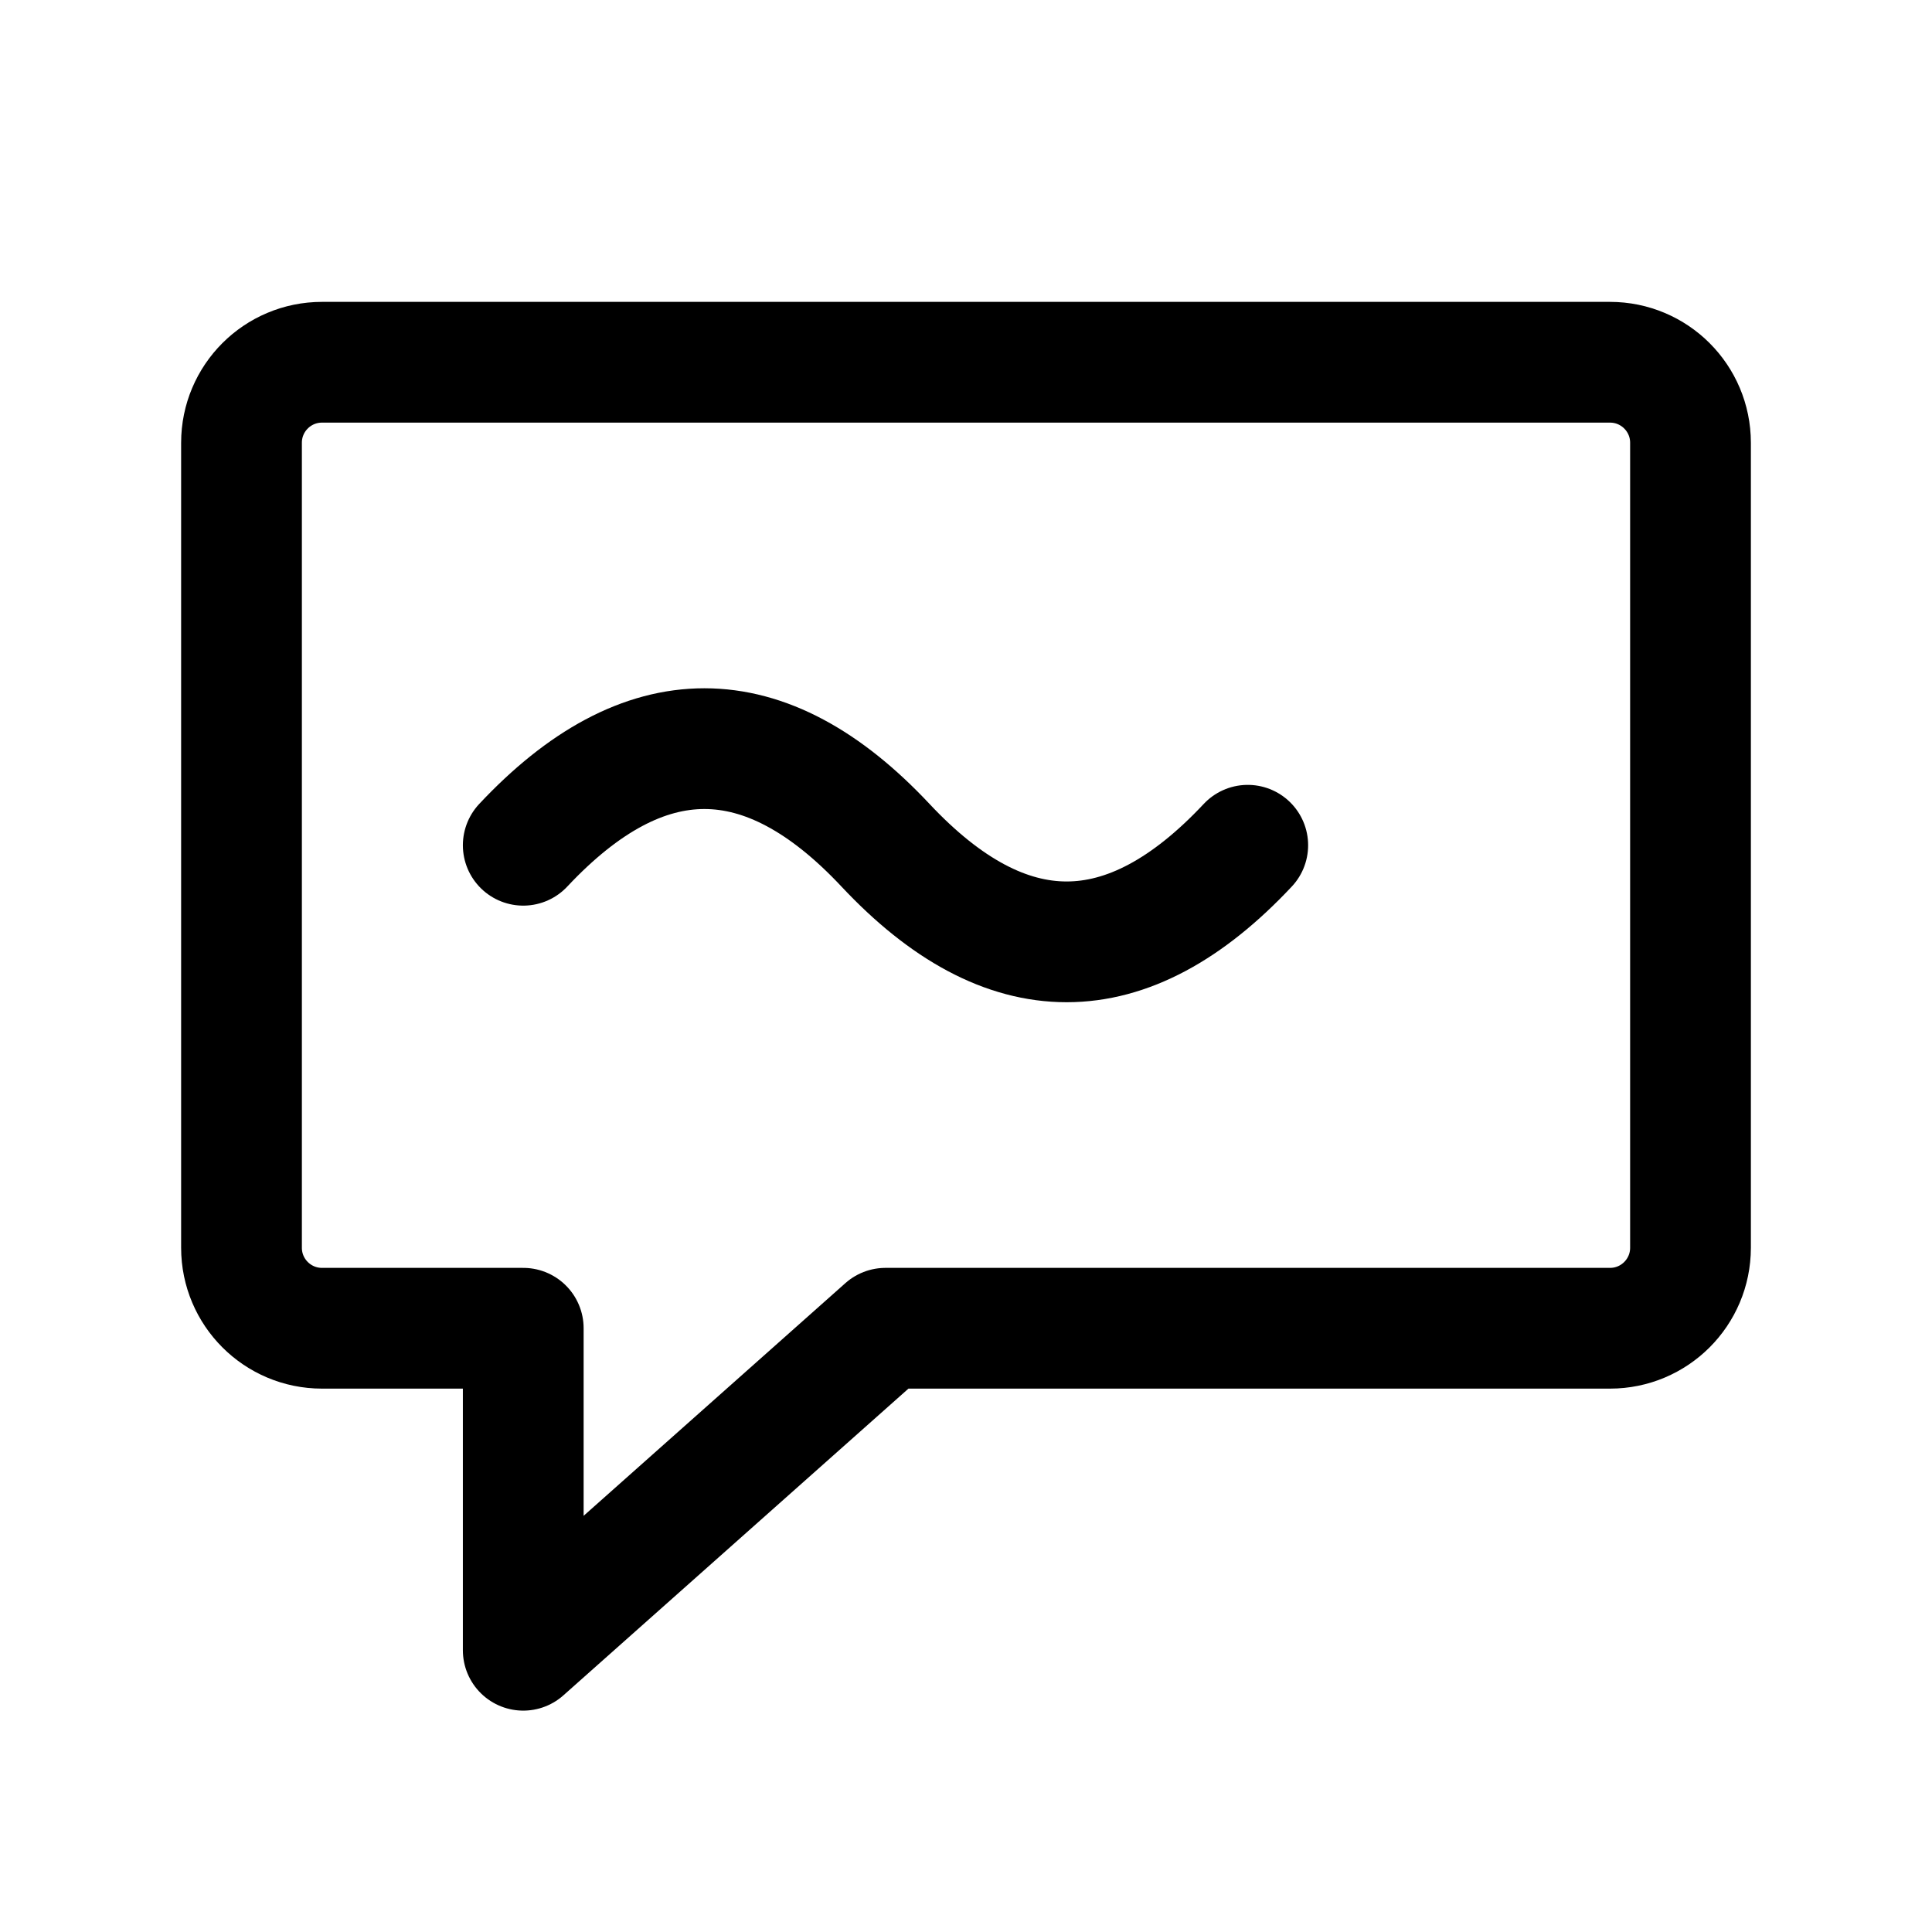
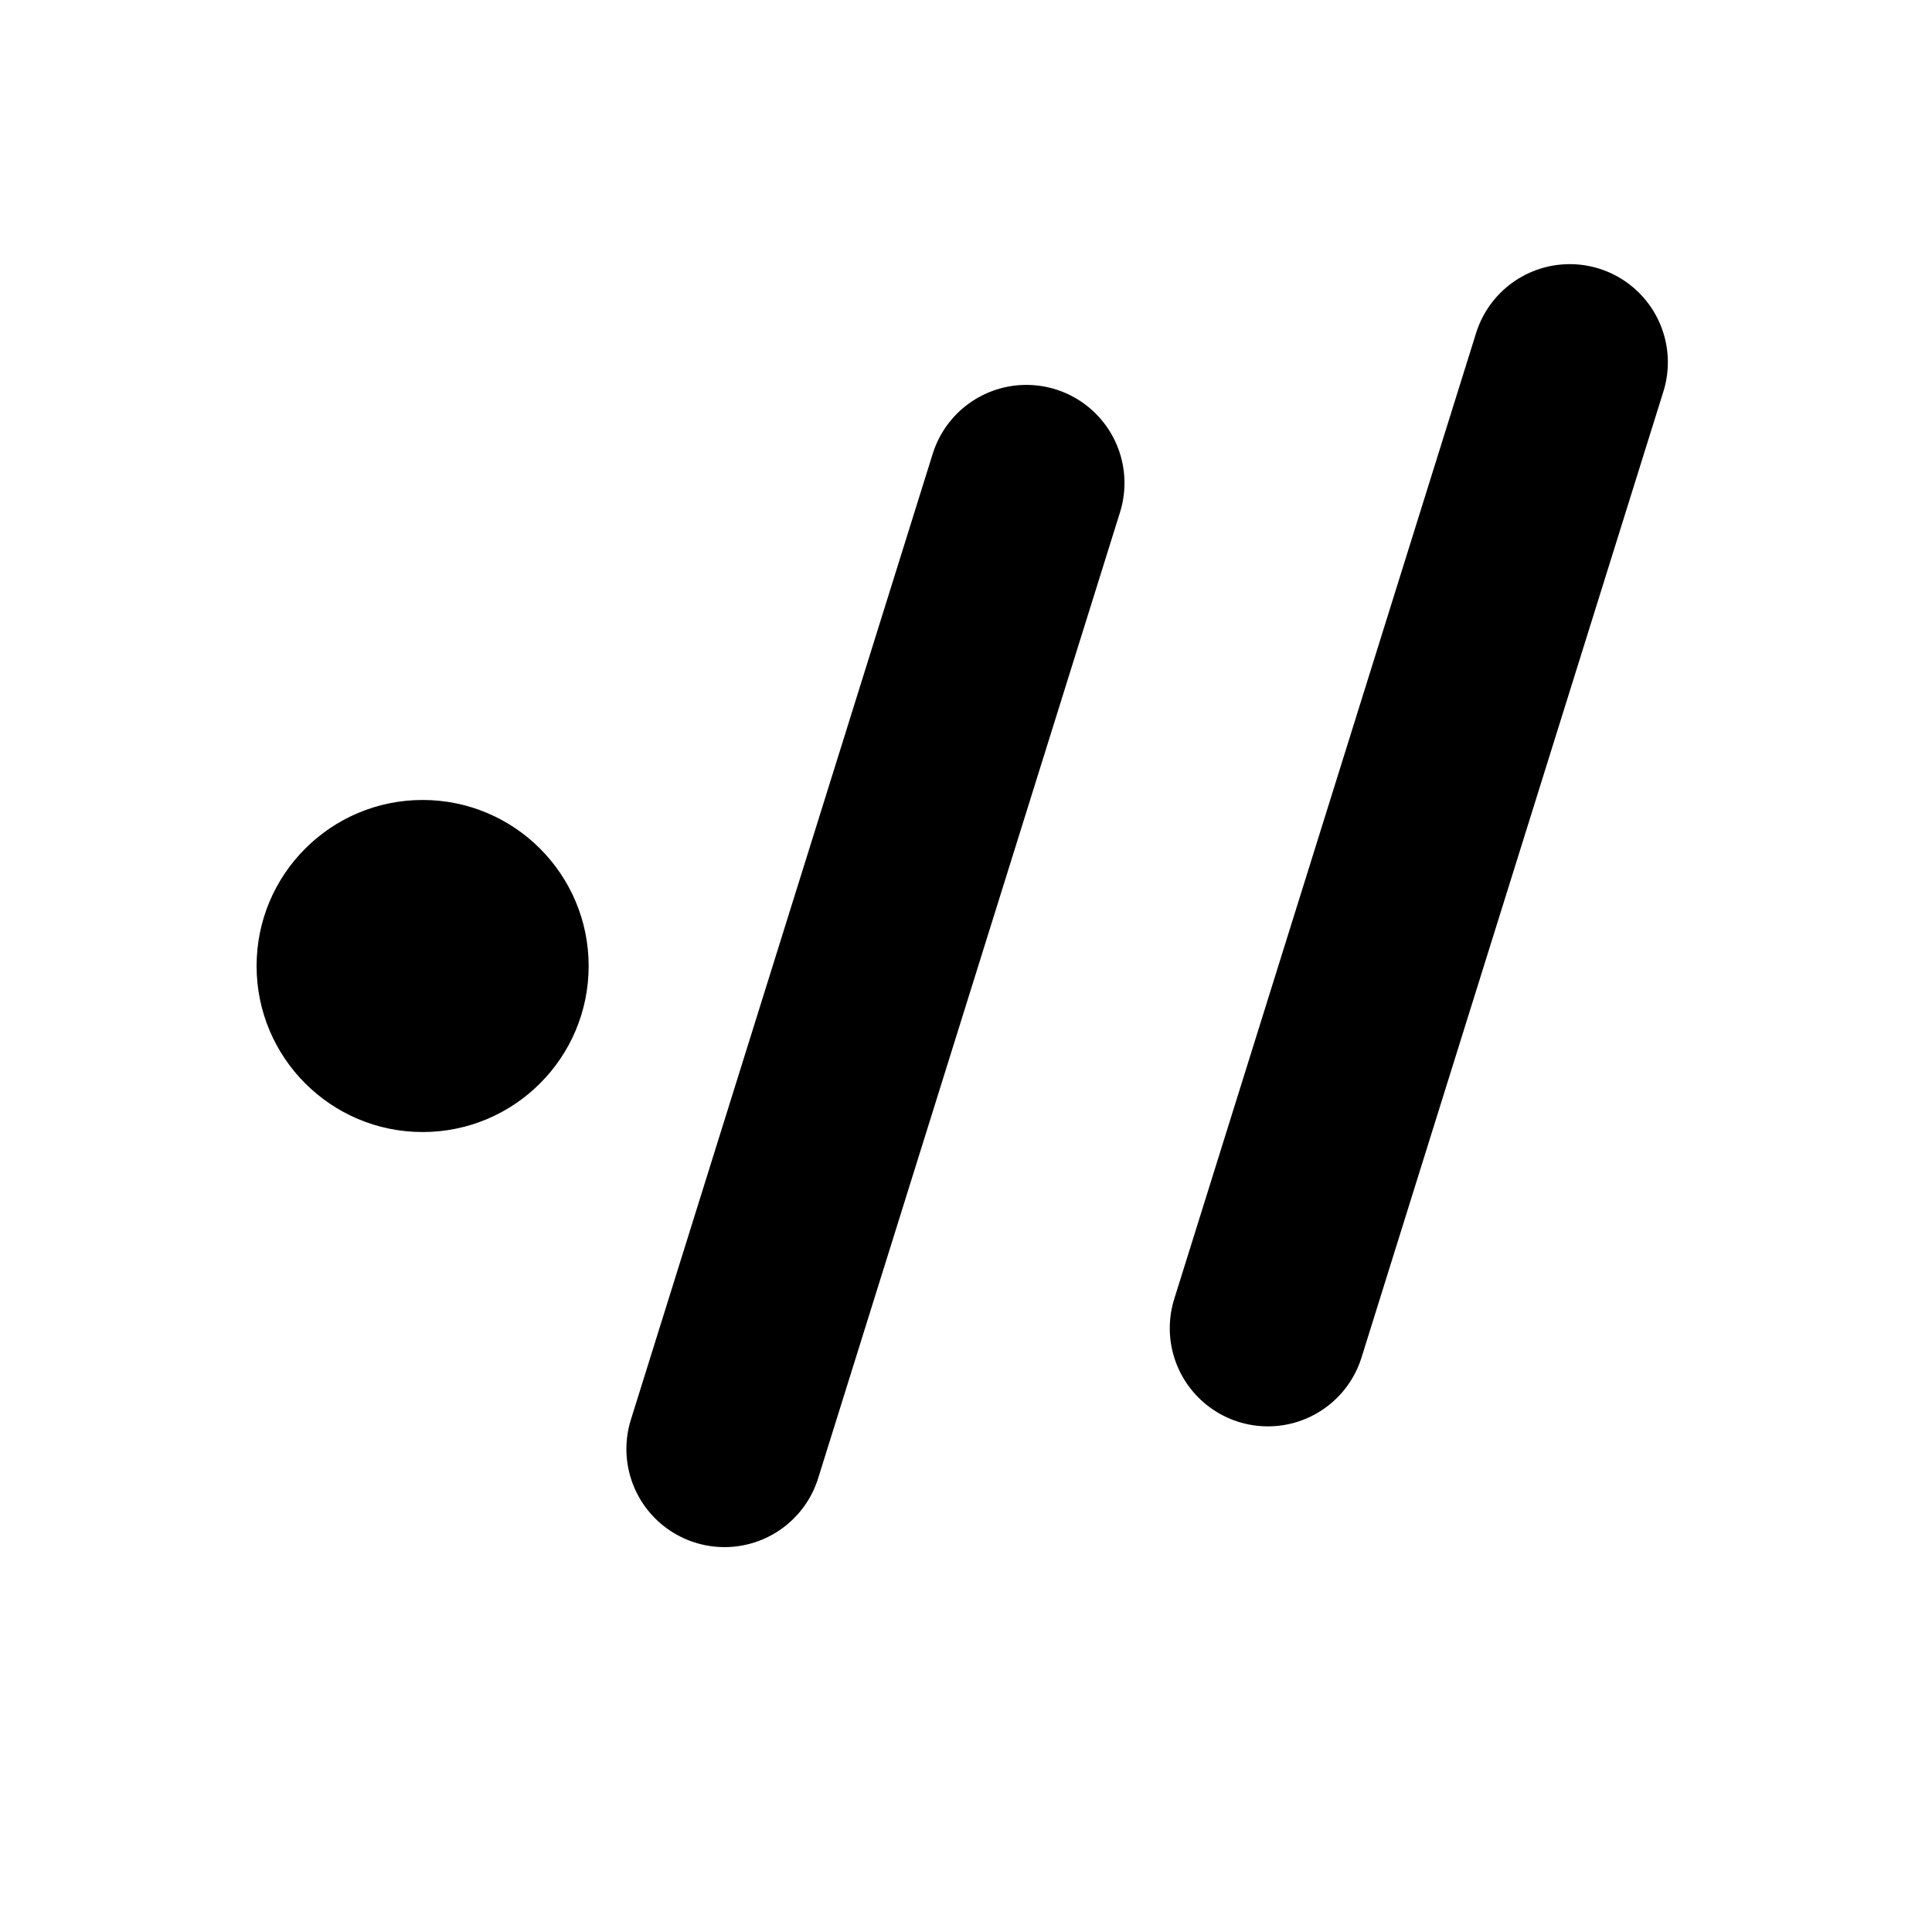
- <svg xmlns="http://www.w3.org/2000/svg" width="24" height="24" viewBox="0 0 24 24" fill="none" stroke="#000" stroke-width="1.5" stroke-linecap="round" stroke-linejoin="round">
-   <path d="M4 4.5h16a1 1 0 0 1 1 1v10a1 1 0 0 1-1 1h-9l-4.5 4v-4H4a1 1 0 0 1-1-1v-10a1 1 0 0 1 1-1z" />
-   <path d="M6.5 10.5c1.5-1.6 3-1.6 4.5 0s3 1.6 4.5 0" />
+ <svg xmlns="http://www.w3.org/2000/svg" width="24" height="24" viewBox="0 0 128 128">
+   <circle cx="28" cy="64" r="11" fill="#000" />
+   <line x1="48" y1="96" x2="68" y2="32" stroke="#000" stroke-width="13" stroke-linecap="round" />
+   <line x1="84" y1="88" x2="104" y2="24" stroke="#000" stroke-width="13" stroke-linecap="round" />
</svg>
